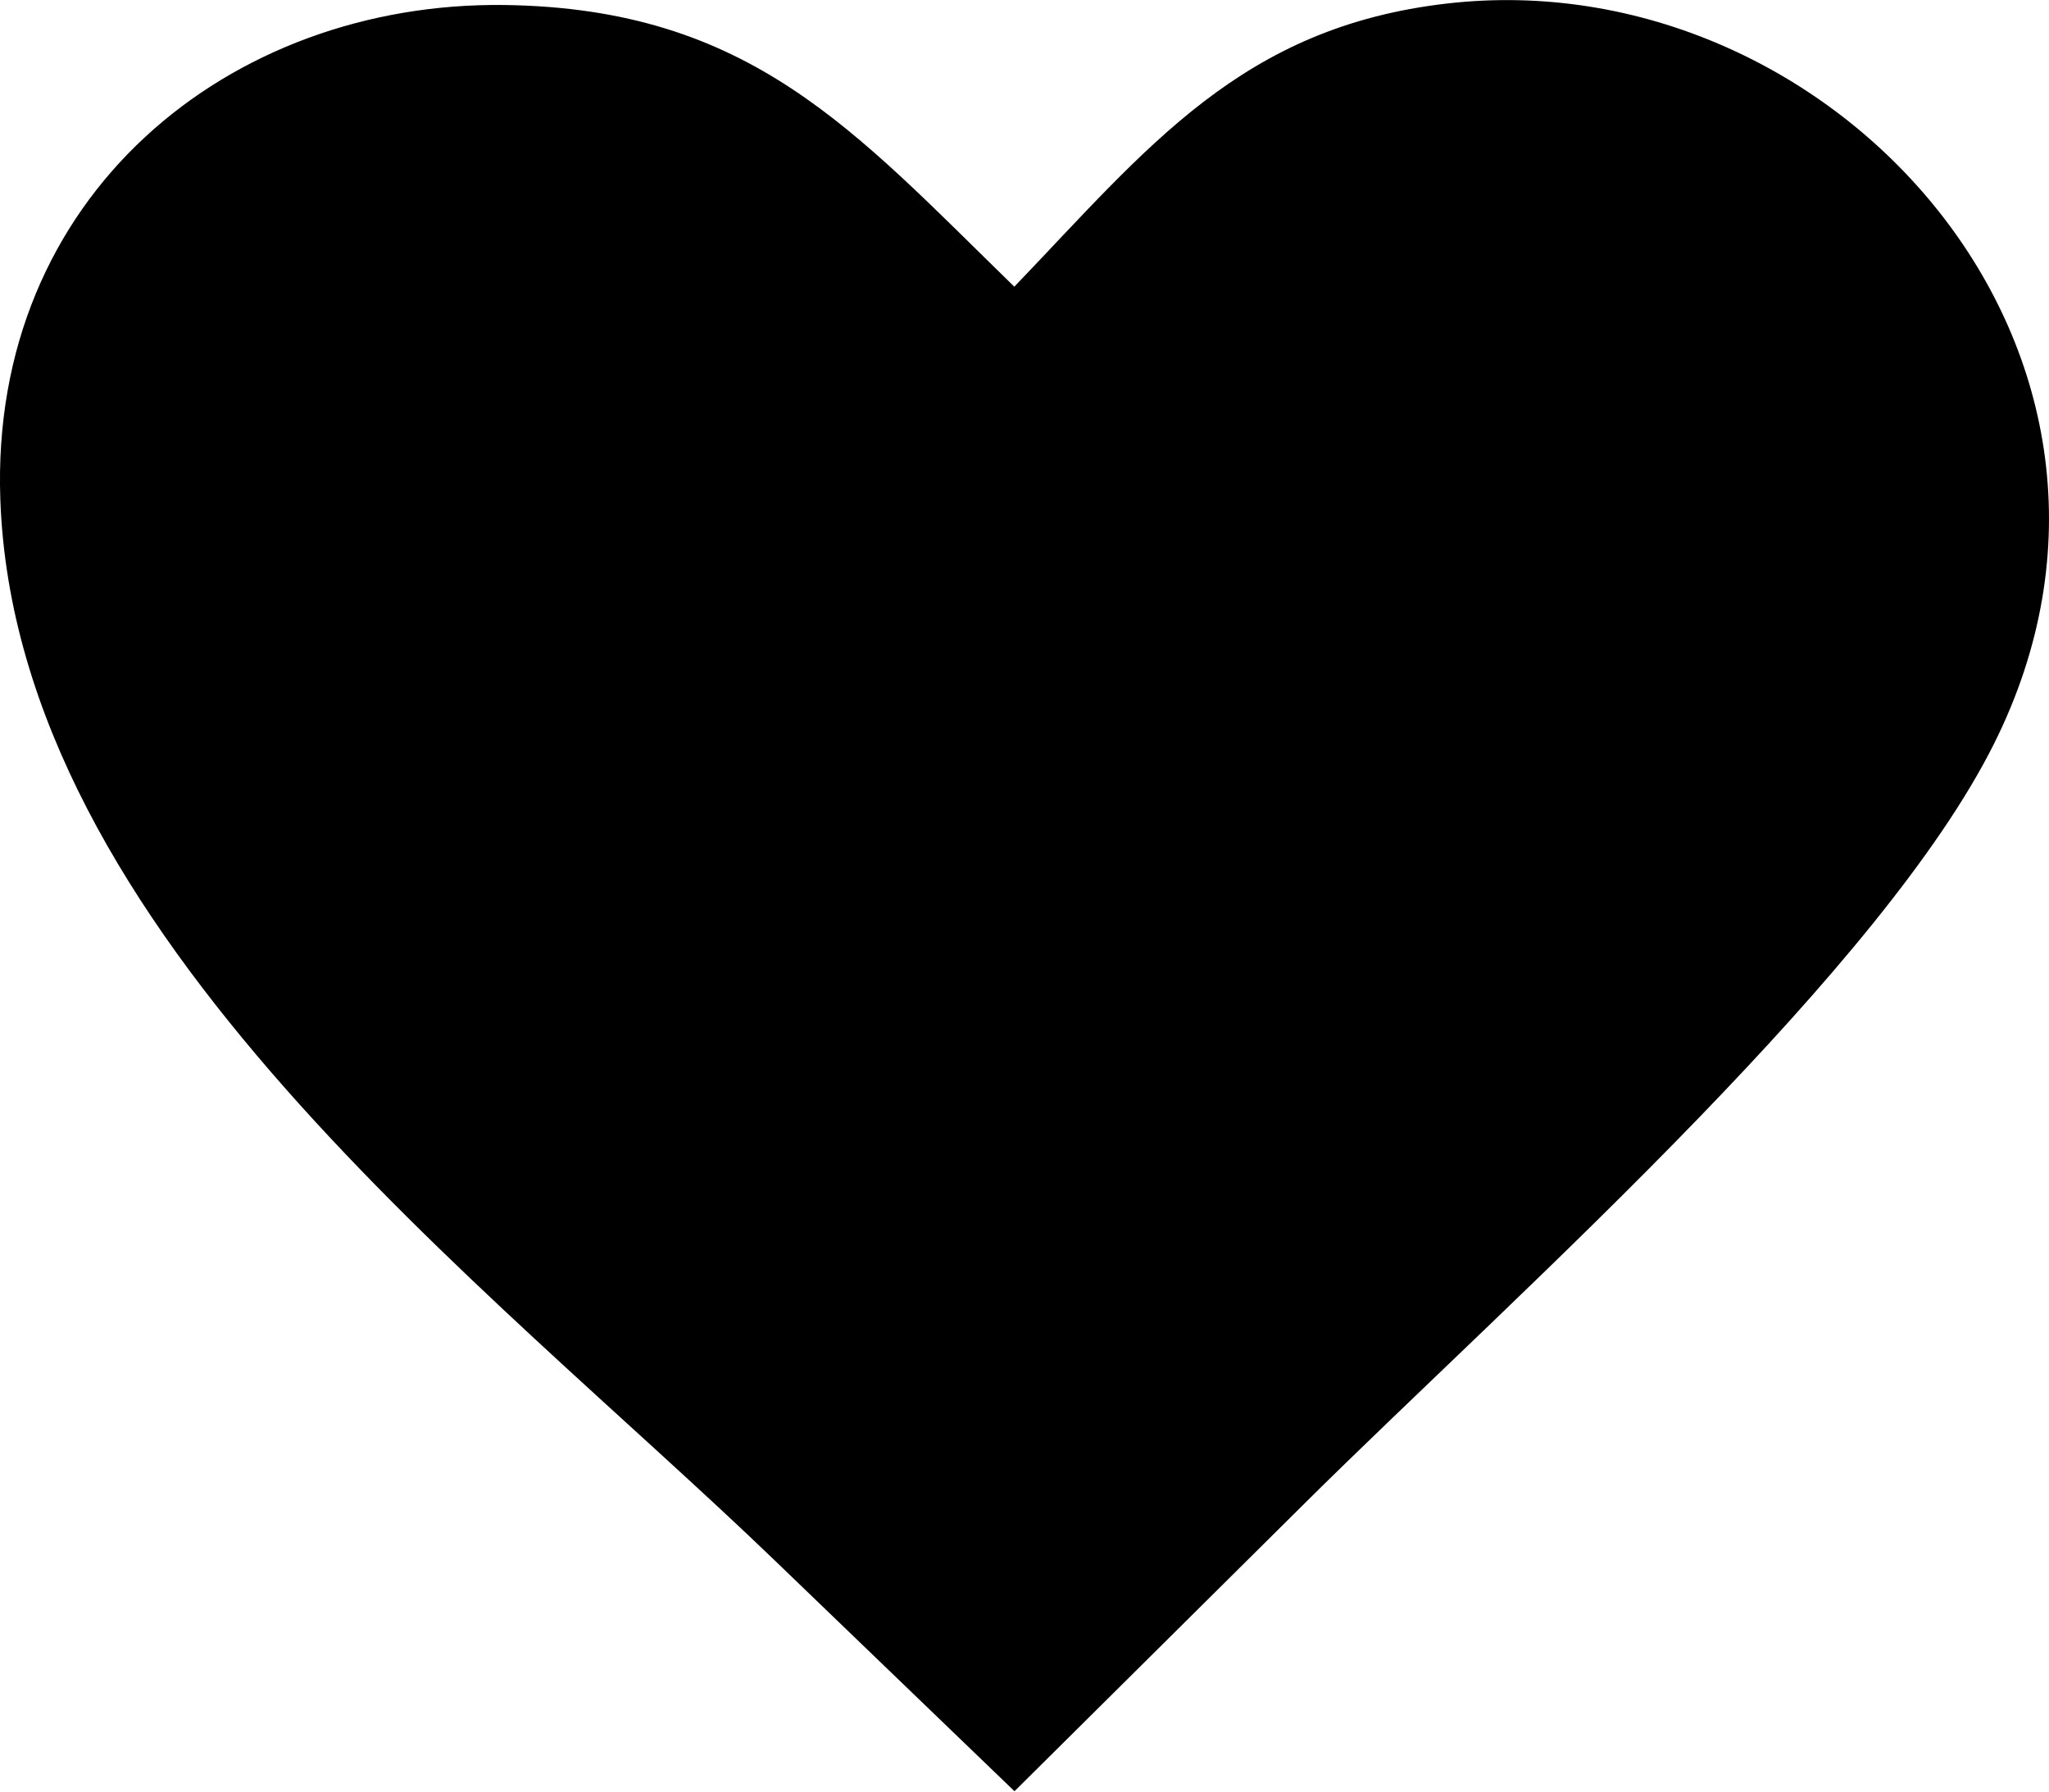
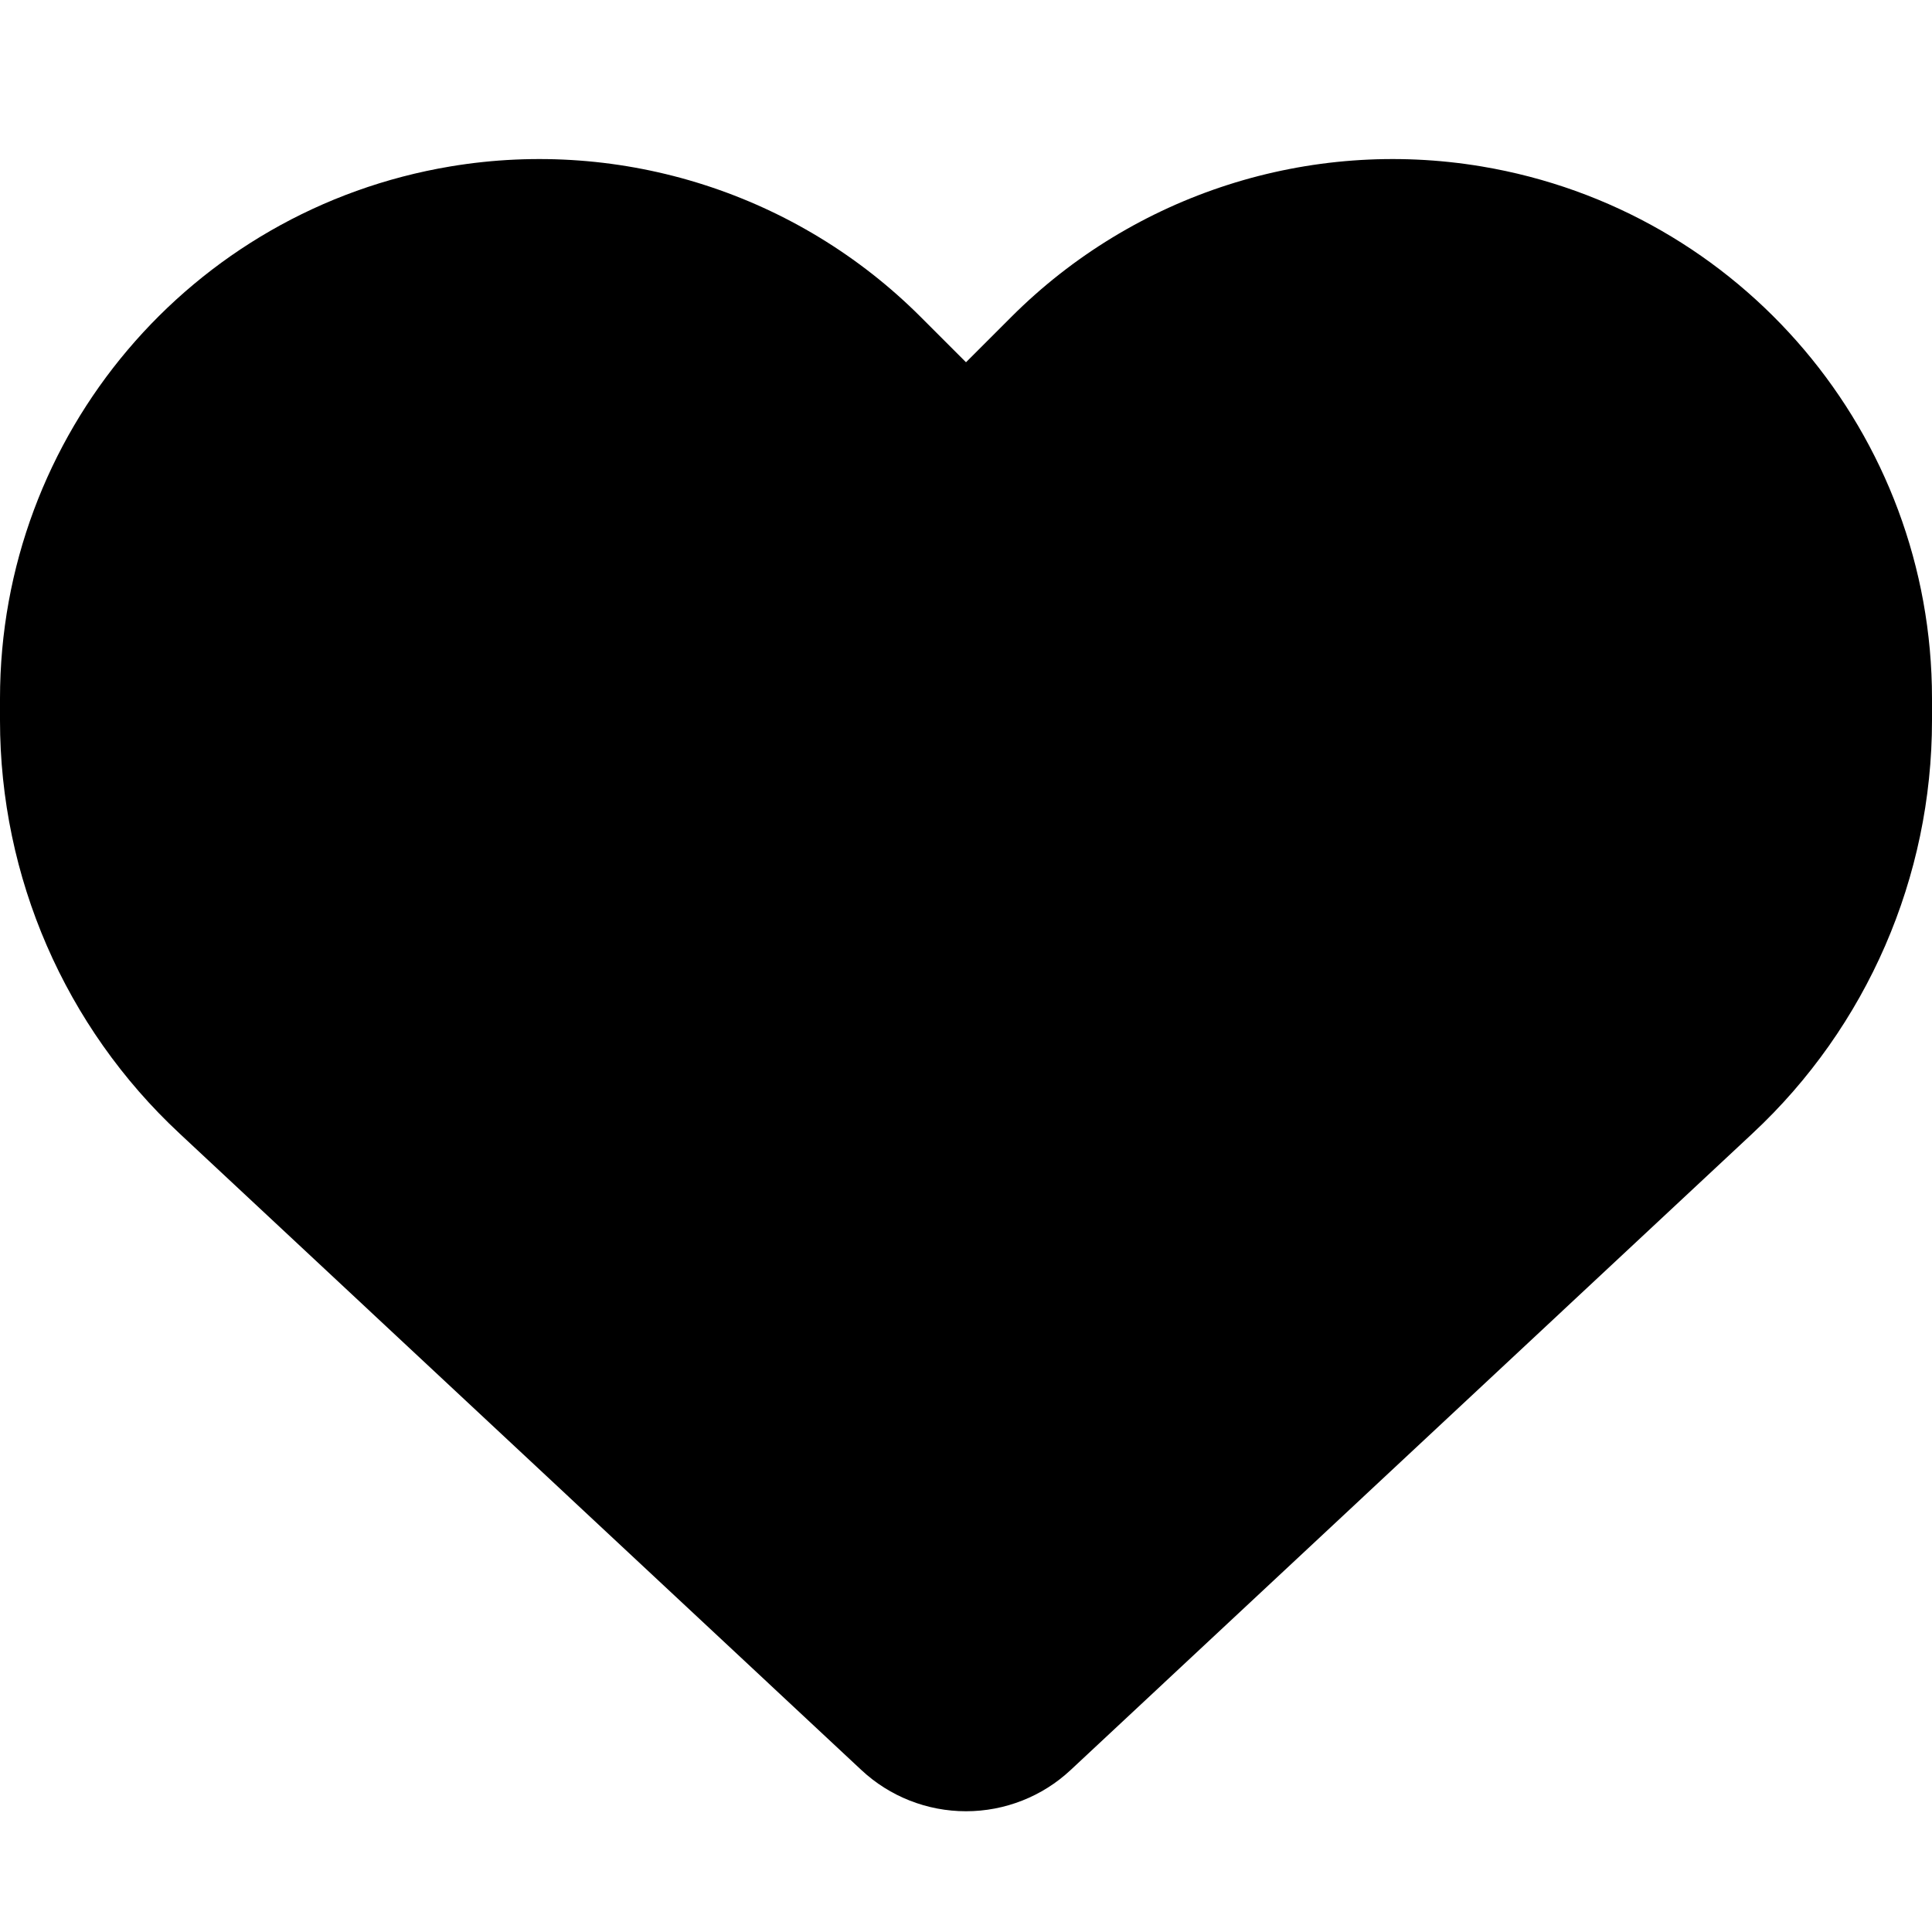
- <svg xmlns="http://www.w3.org/2000/svg" version="1.1" id="Layer_1" x="0px" y="0px" viewBox="0 0 122.88 107.41" style="enable-background:new 0 0 122.88 107.41" xml:space="preserve">
-   <style type="text/css">.st0{fill-rule:evenodd;clip-rule:evenodd;}</style>
-   <g>
-     <path class="st0" d="M60.83,17.19C68.84,8.84,74.45,1.62,86.79,0.21c23.17-2.66,44.48,21.06,32.78,44.41 c-3.33,6.65-10.11,14.56-17.61,22.32c-8.23,8.52-17.34,16.87-23.72,23.2l-17.4,17.26L46.46,93.56C29.16,76.9,0.95,55.93,0.02,29.95 C-0.63,11.75,13.73,0.09,30.25,0.3C45.01,0.5,51.22,7.84,60.83,17.19L60.83,17.19L60.83,17.19z" />
-   </g>
+ <svg xmlns="http://www.w3.org/2000/svg" height="16" width="16" viewBox="0 0 512 512">
+   <path d="M47.6 300.4L228.3 469.1c7.5 7 17.4 10.9 27.7 10.9s20.2-3.9 27.7-10.9L464.4 300.4c30.4-28.3 47.6-68 47.6-109.5v-5.8c0-69.9-50.5-129.5-119.4-141C347 36.5 300.6 51.4 268 84L256 96 244 84c-32.6-32.6-79-47.5-124.6-39.9C50.5 55.6 0 115.2 0 185.1v5.8c0 41.5 17.2 81.2 47.6 109.5z" />
</svg>
